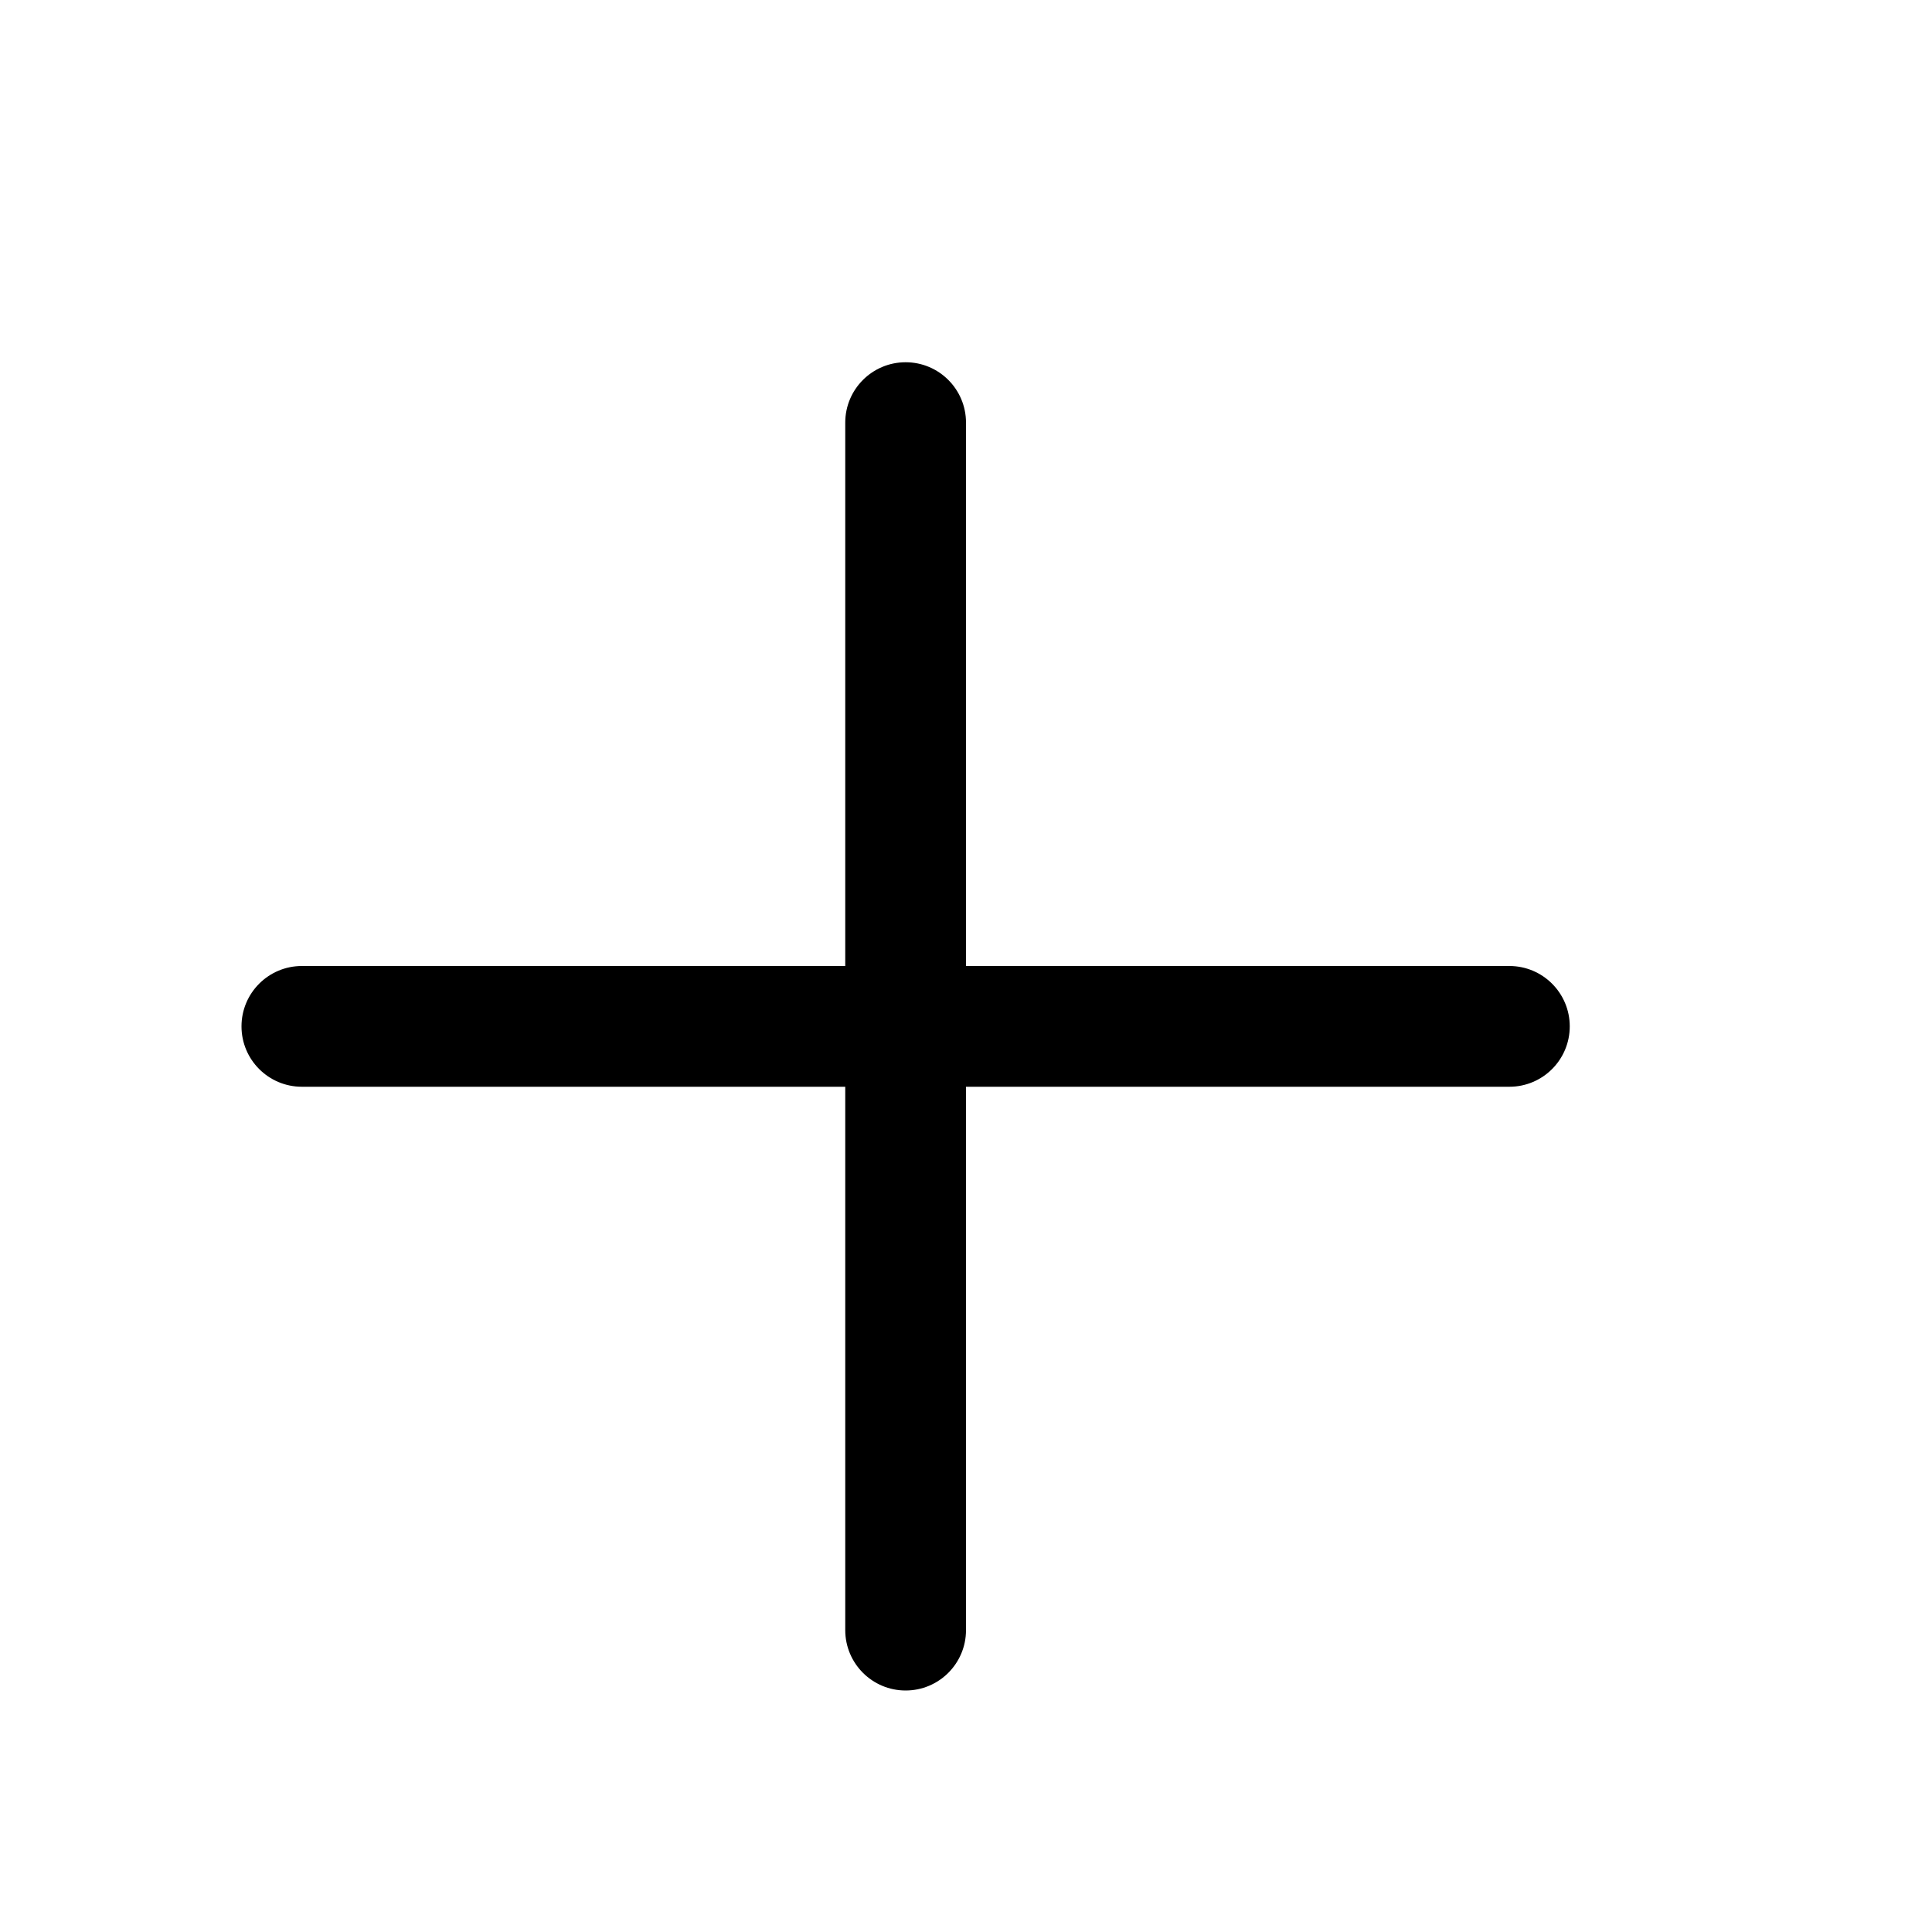
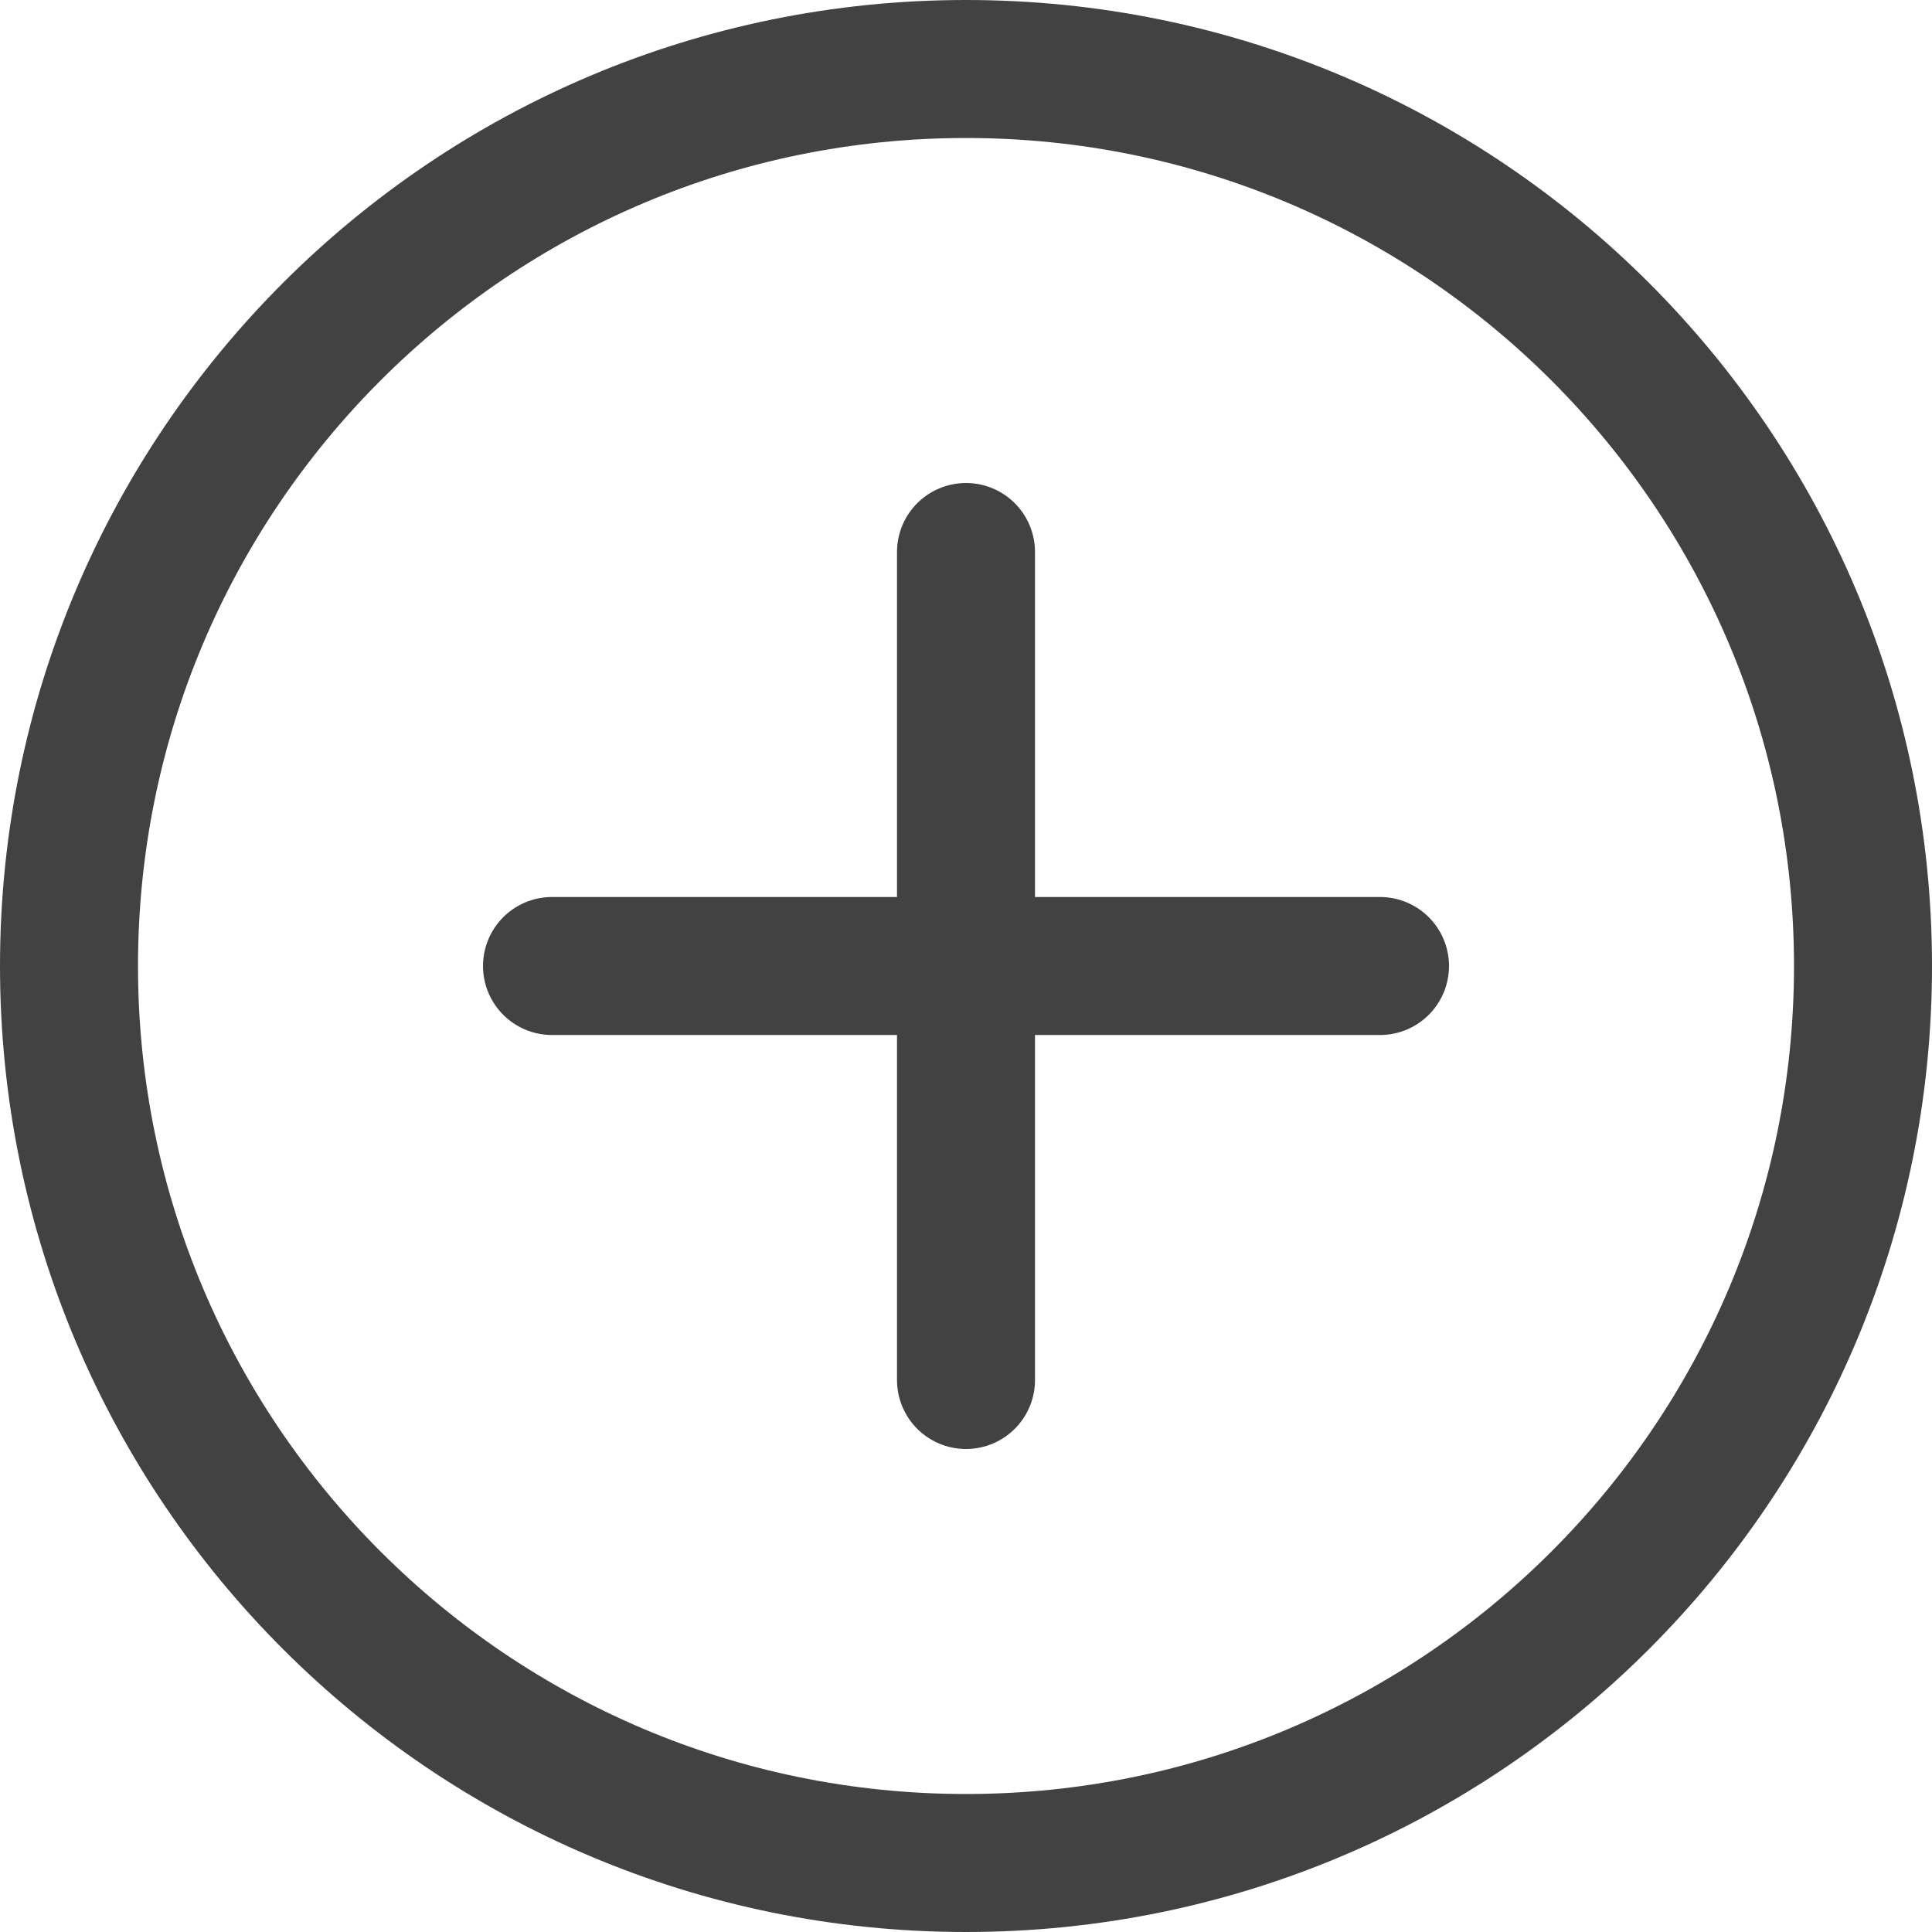
- <svg xmlns="http://www.w3.org/2000/svg" t="1596684717508" class="icon" viewBox="0 0 1024 1024" version="1.1" p-id="3417" width="14" height="14">
-   <defs>
-     <style type="text/css" />
-   </defs>
-   <path d="M448 512V224a32 32 0 0 1 64 0v288h288a32 32 0 1 1 0 64H512v288a32 32 0 1 1-64 0V576H160a32 32 0 0 1 0-64h288z" p-id="3418" />
+ <svg xmlns="http://www.w3.org/2000/svg" viewBox="0 0 16 16" height="16" width="16">
+   <g transform="matrix(1.142857,0,0,1.142857,0,0)">
+     <path d="M0.500 7.000 A6.500 6.500 0 1 0 13.500 7.000 A6.500 6.500 0 1 0 0.500 7.000 Z" fill="none" stroke="#424242" stroke-linecap="round" stroke-linejoin="round" />
+     <path d="M7 4L7 10" fill="none" stroke="#424242" stroke-linecap="round" stroke-linejoin="round" />
+     <path d="M4 7L10 7" fill="none" stroke="#424242" stroke-linecap="round" stroke-linejoin="round" />
+   </g>
</svg>
